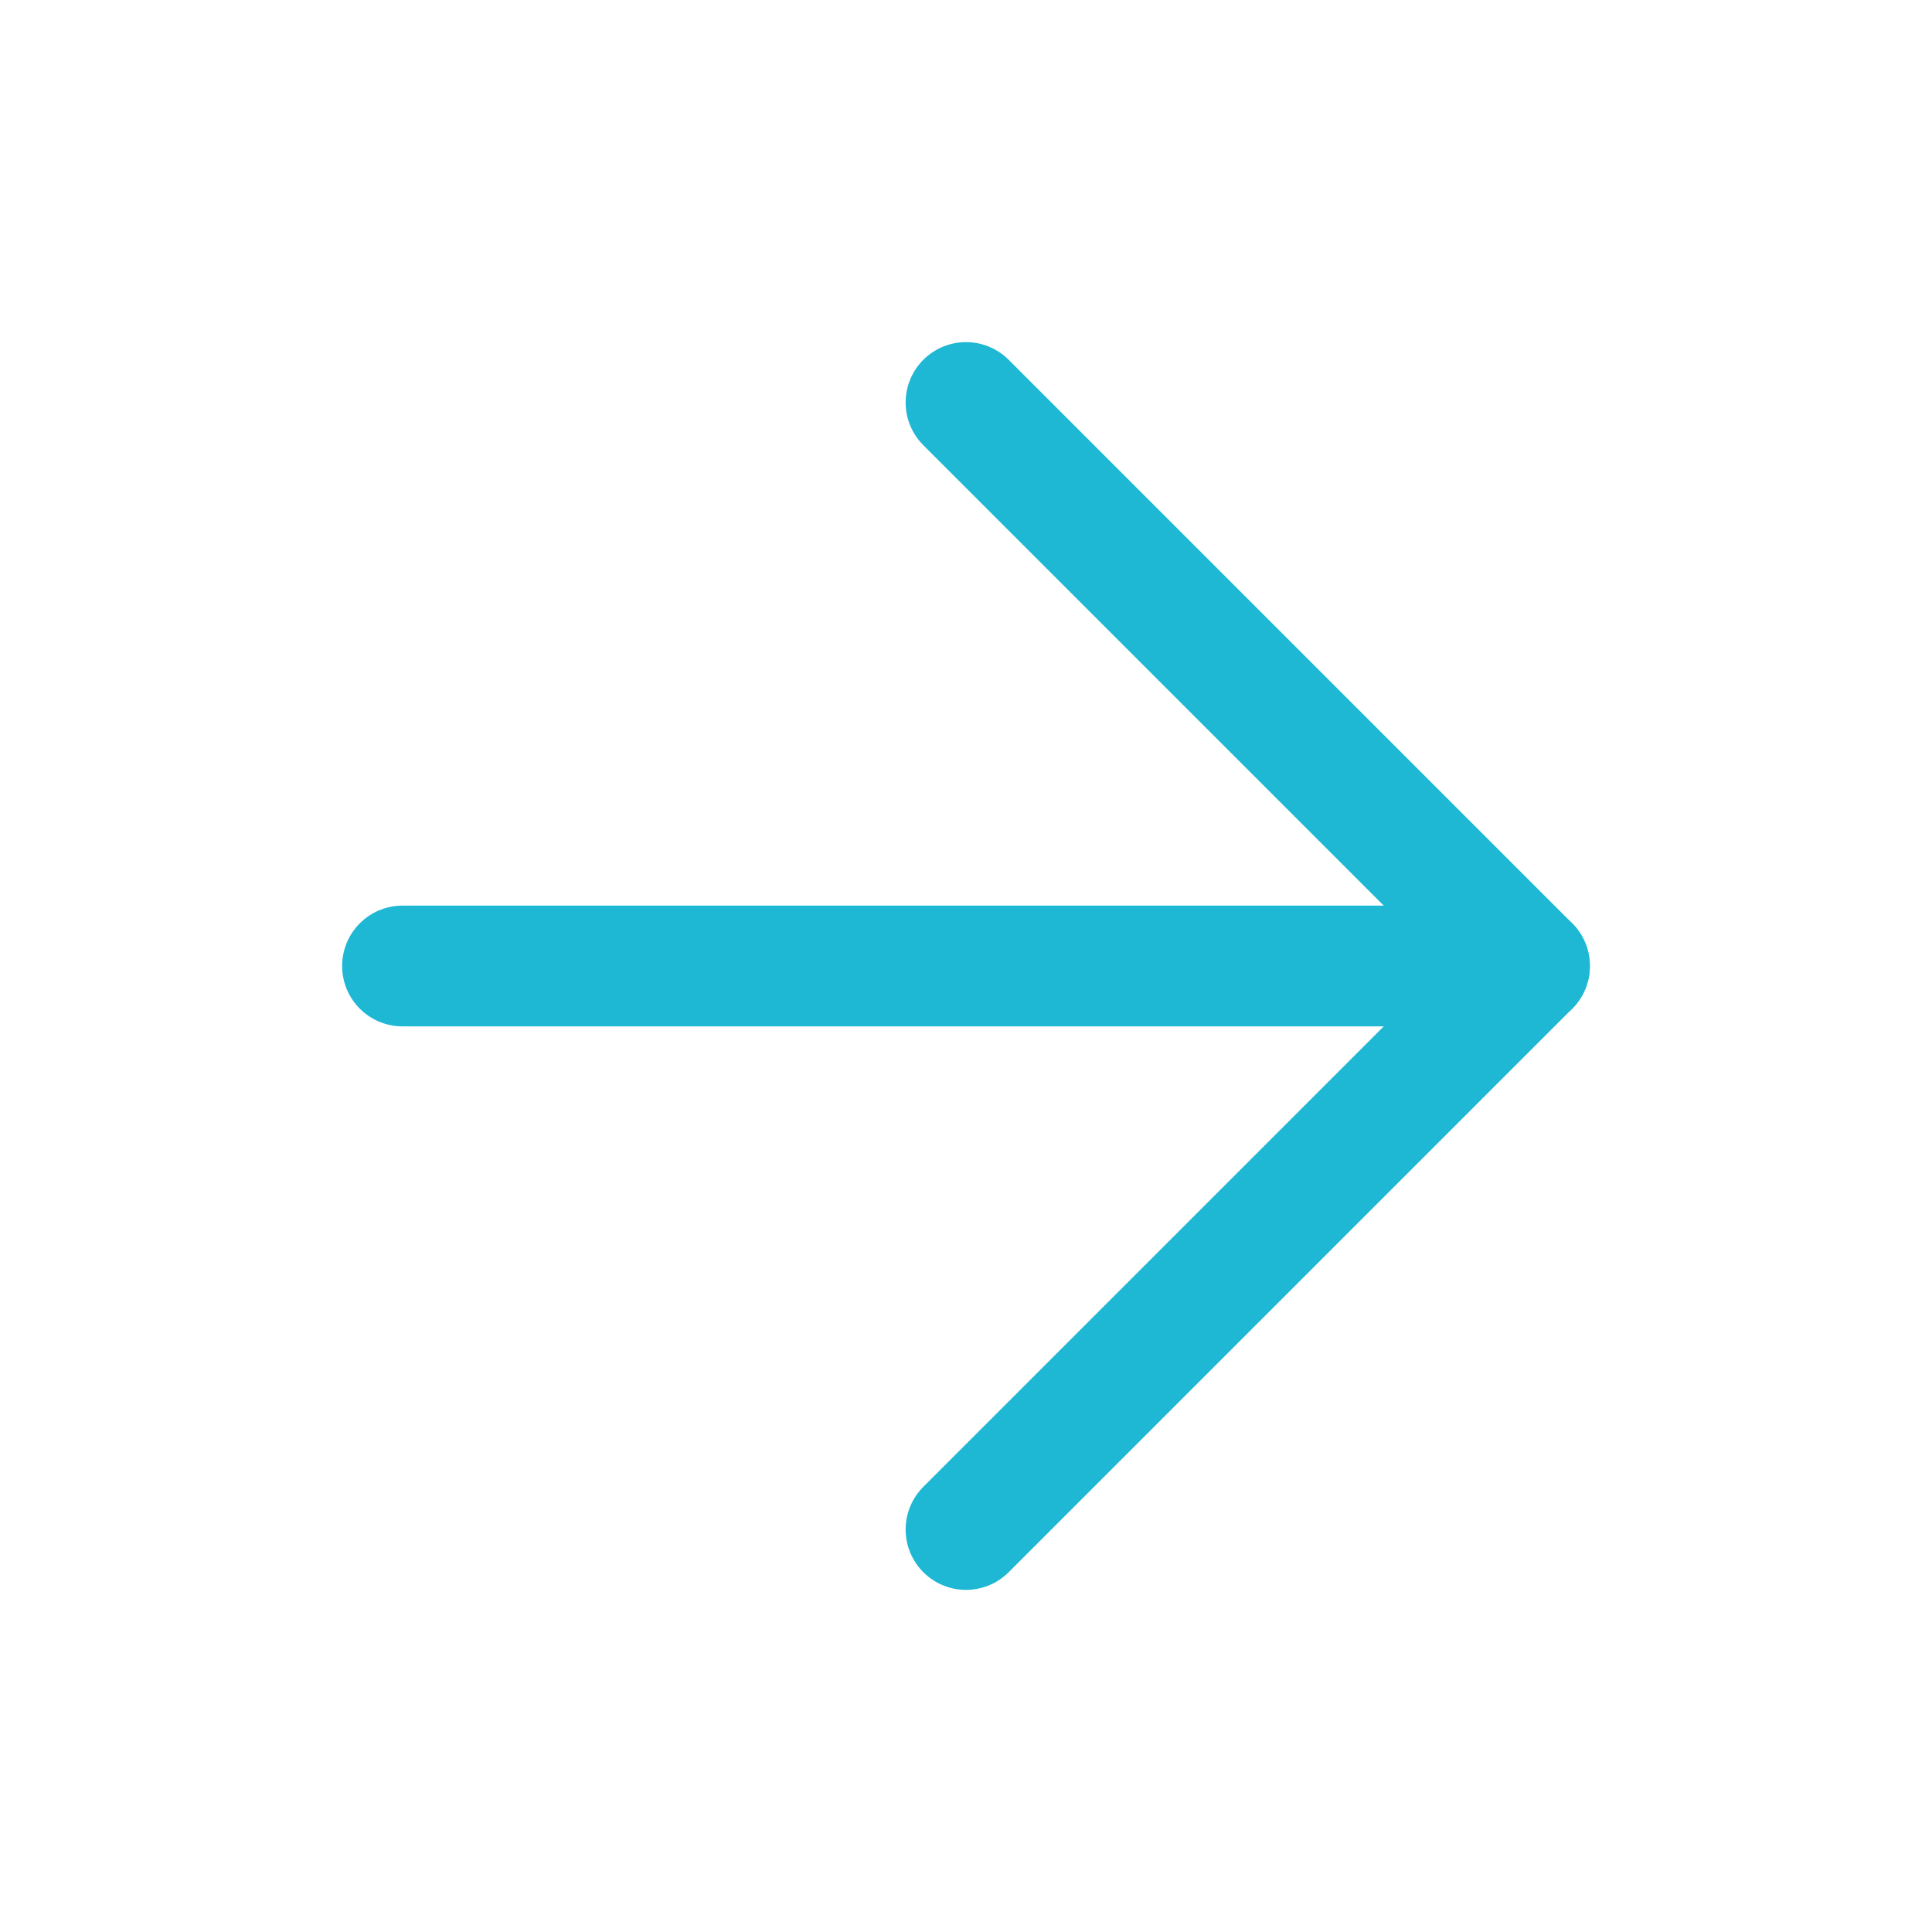
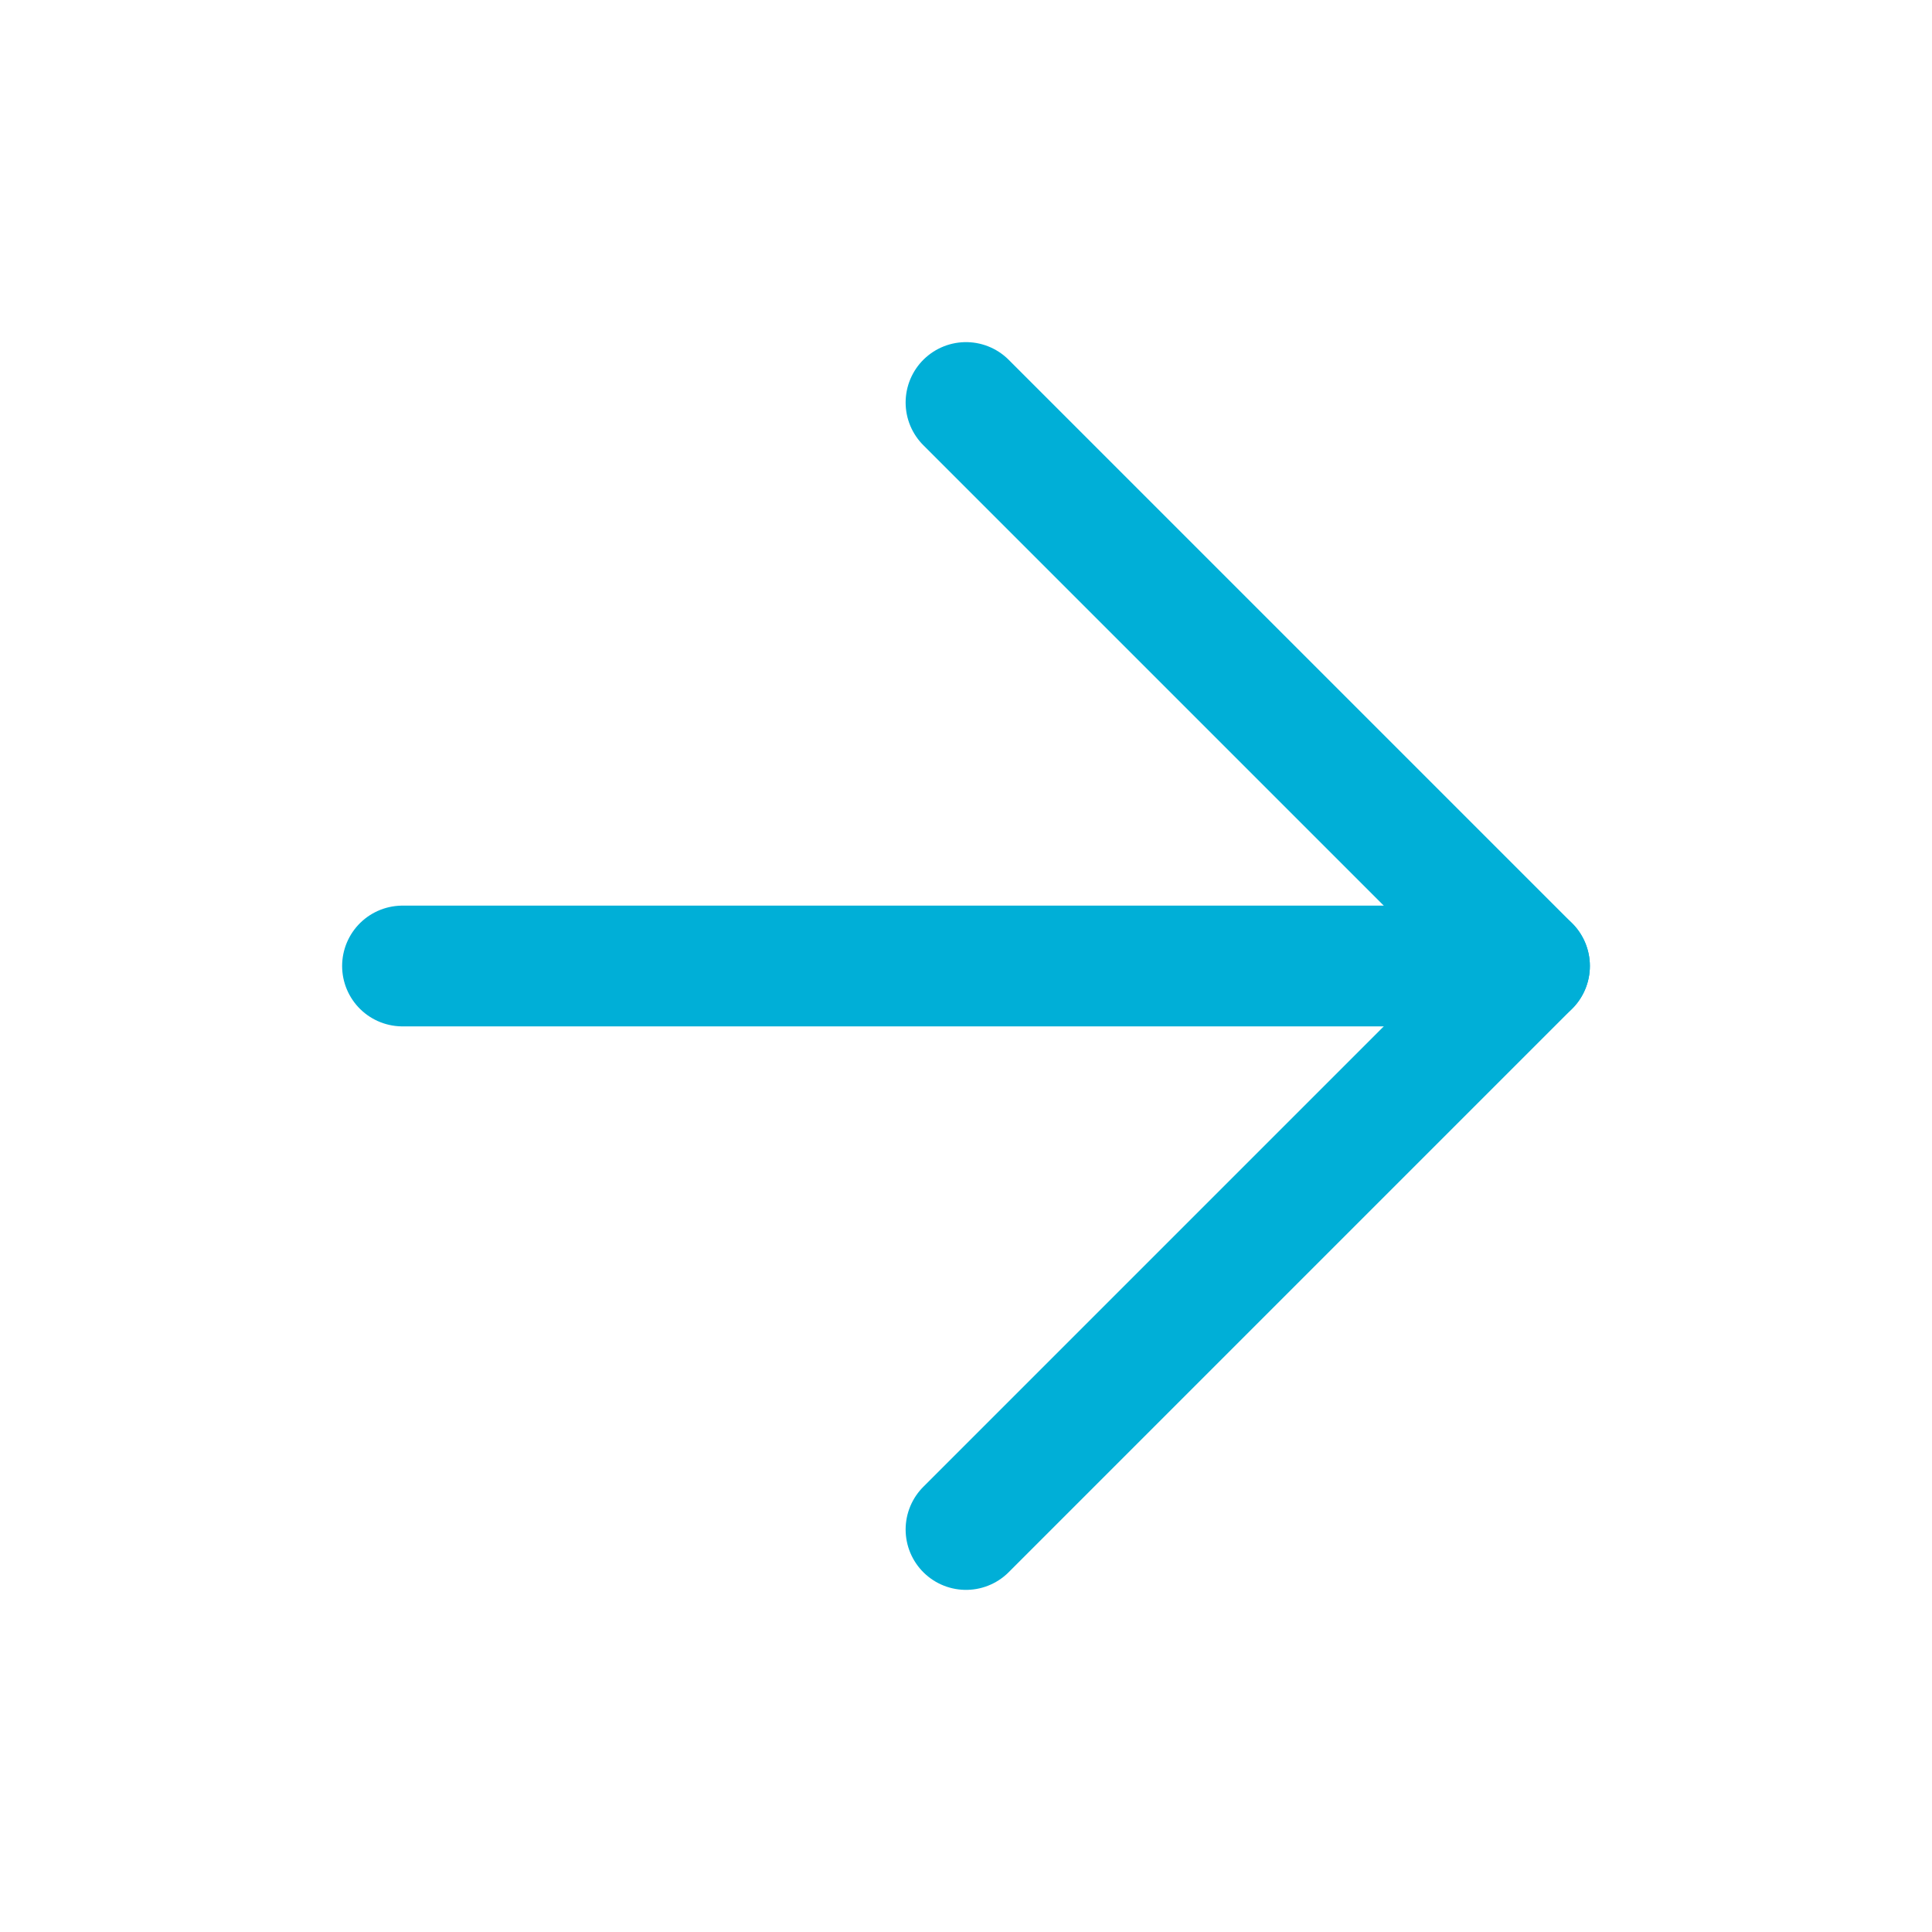
- <svg xmlns="http://www.w3.org/2000/svg" width="16" height="16" viewBox="0 0 24 24" fill="none" stroke="#1EB8D4" stroke-width="1.5" stroke-linecap="round" stroke-linejoin="round" class="feather feather-arrow-right">
+ <svg xmlns="http://www.w3.org/2000/svg" width="16" height="16" viewBox="0 0 24 24" fill="none" stroke="#00AFD7" stroke-width="1.5" stroke-linecap="round" stroke-linejoin="round" class="feather feather-arrow-right">
  <line x1="5" y1="12" x2="19" y2="12" />
  <polyline points="12 5 19 12 12 19" />
</svg>
